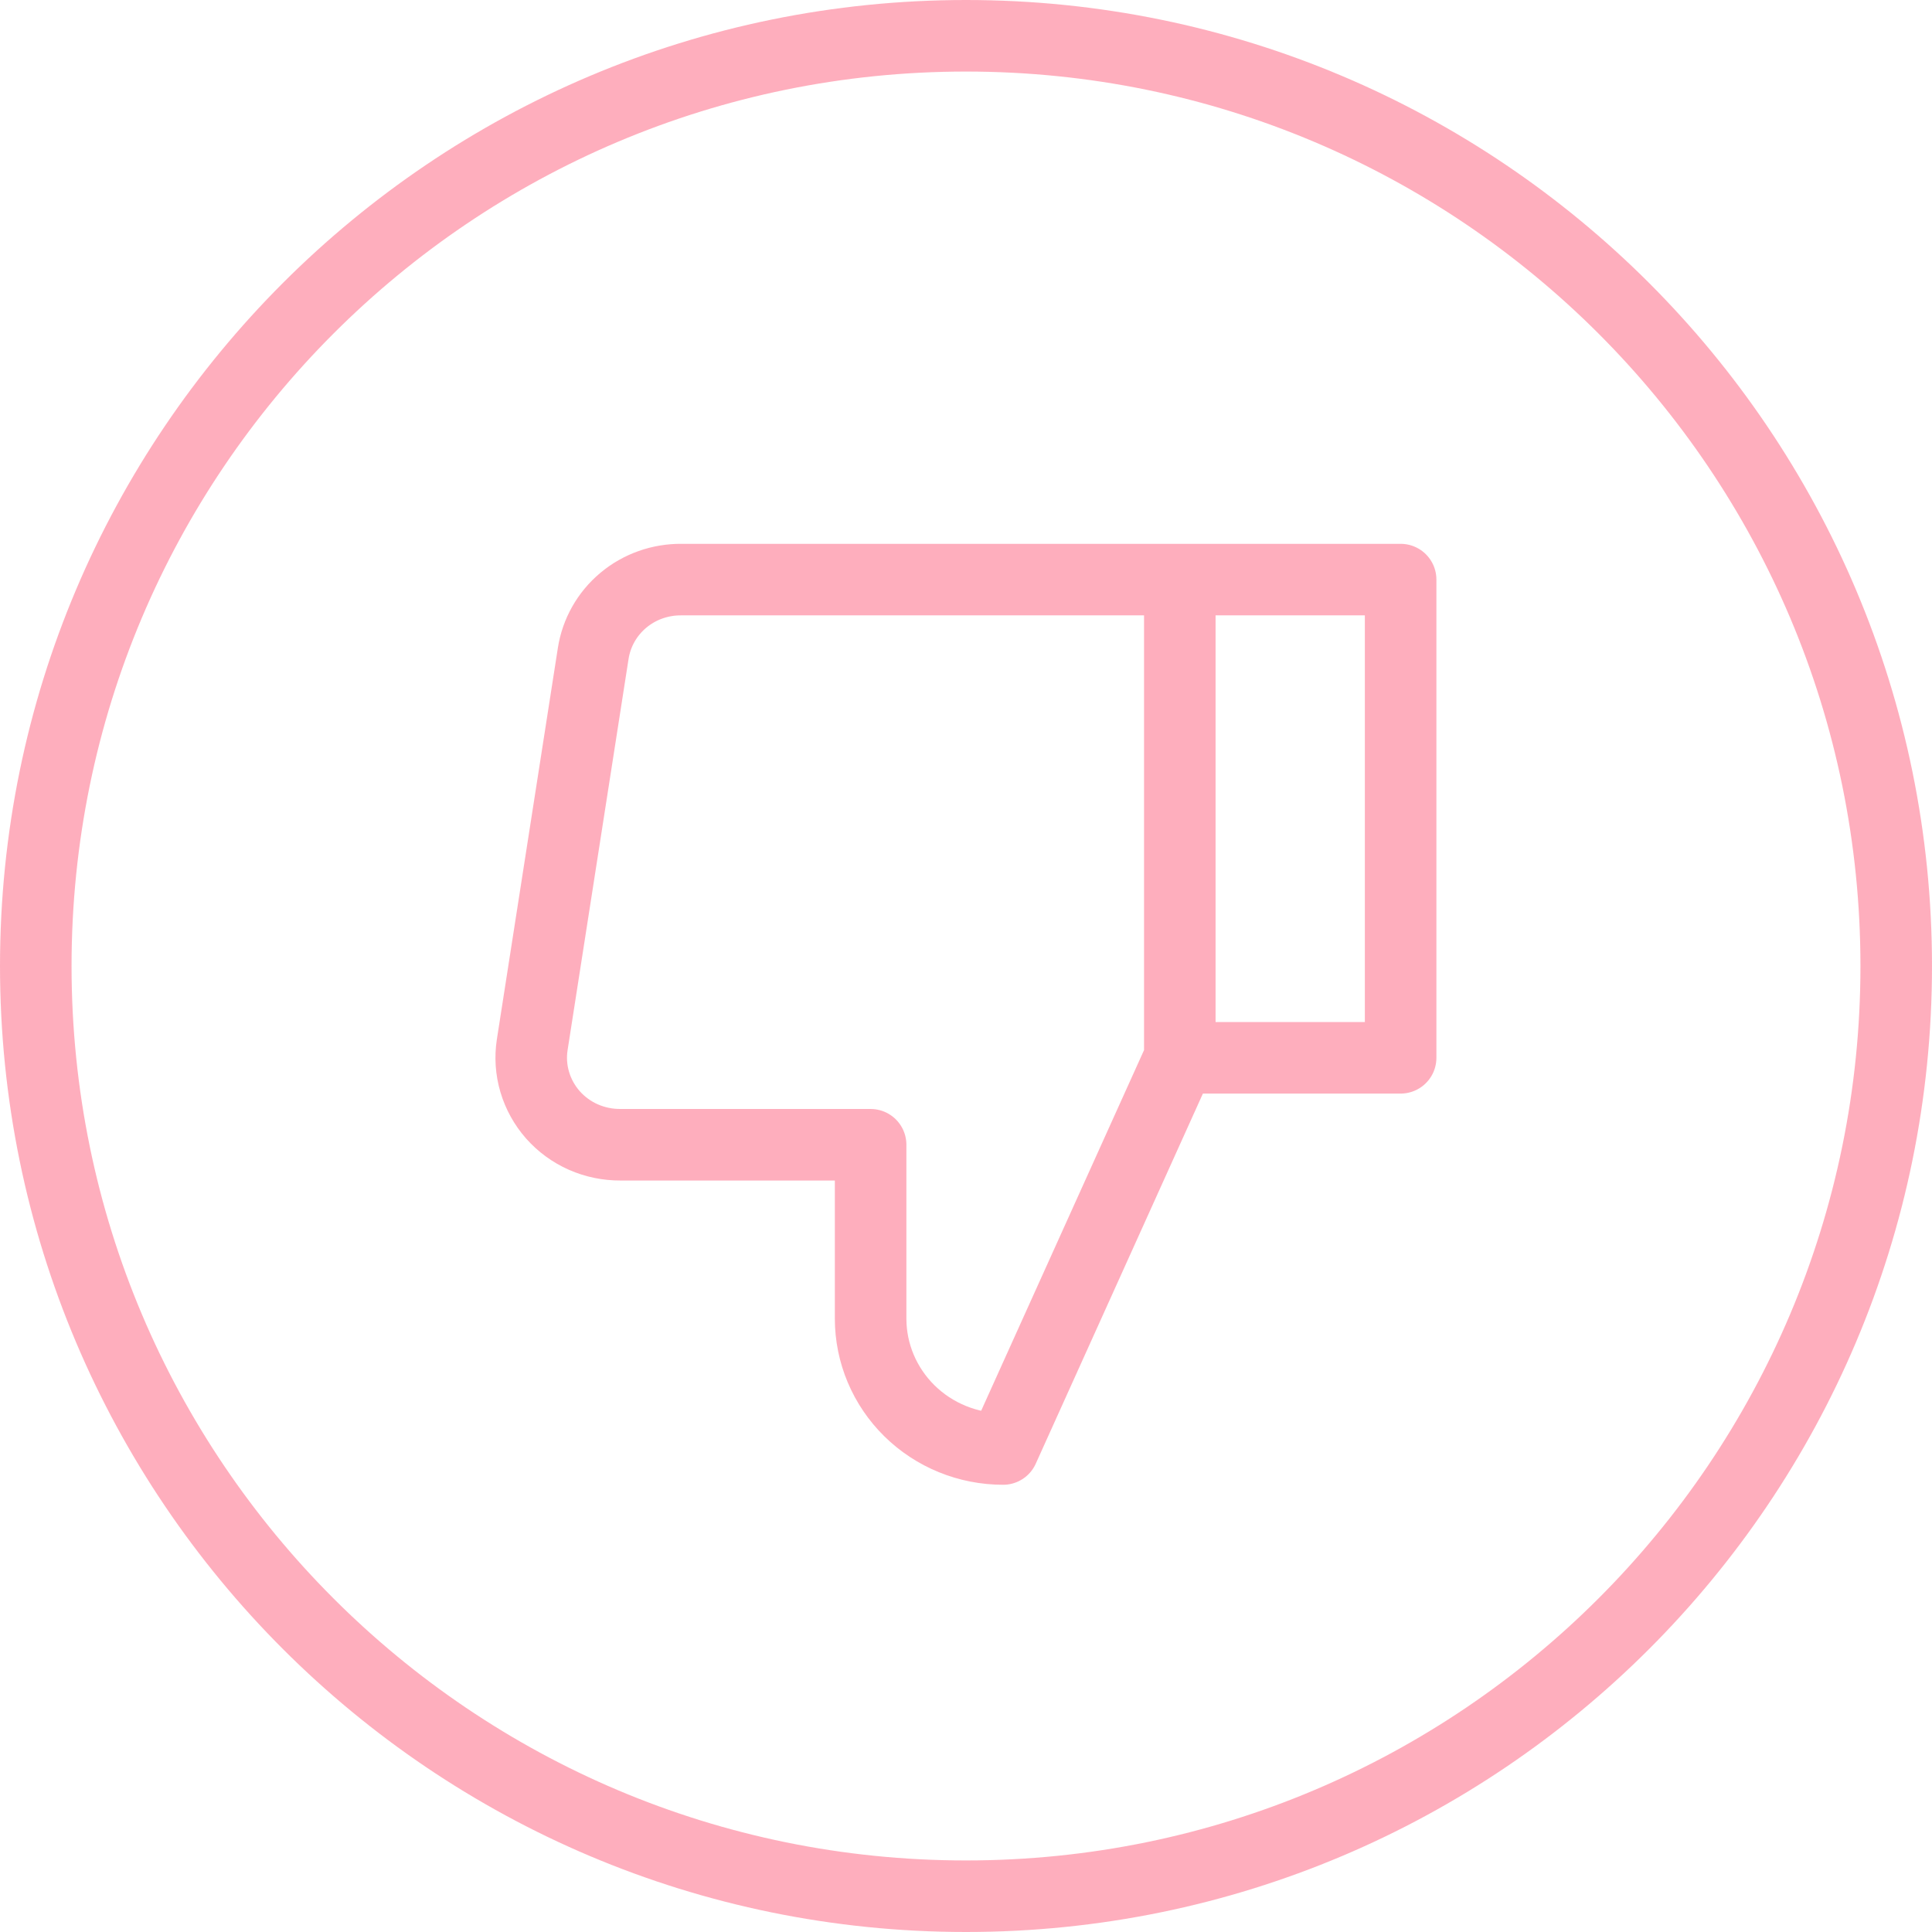
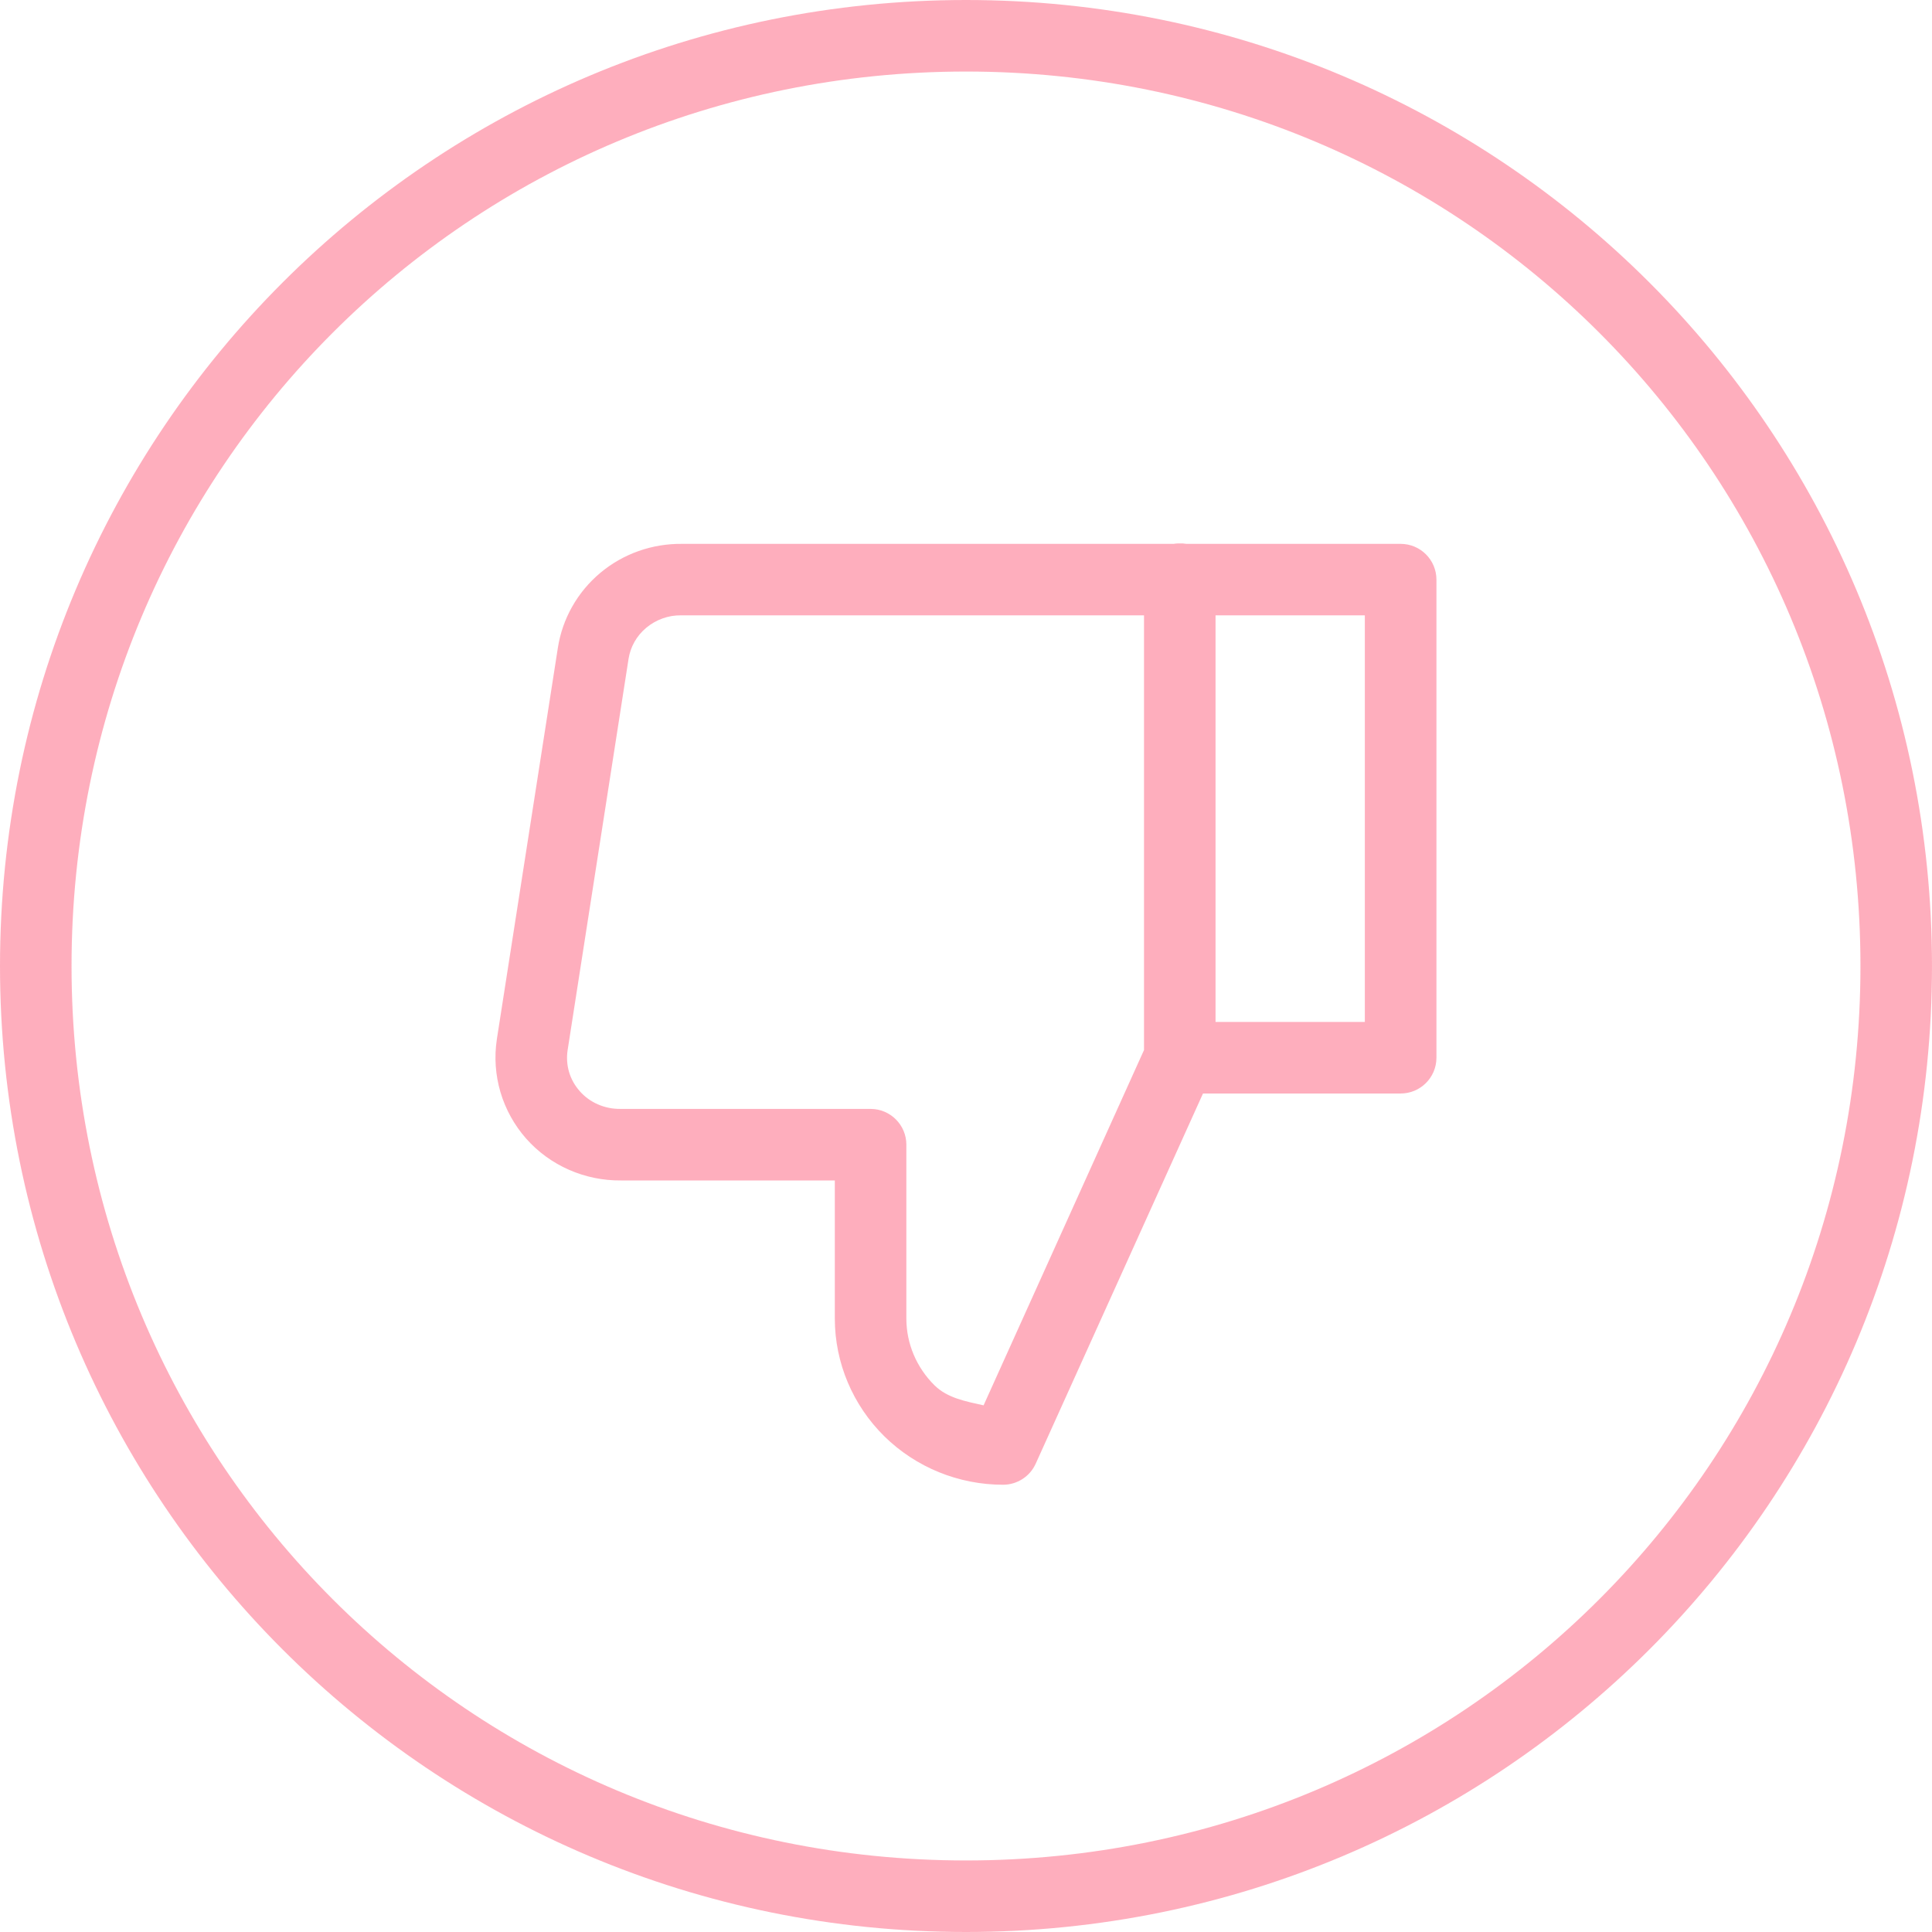
- <svg xmlns="http://www.w3.org/2000/svg" width="27" height="27" viewBox="0 0 27 27" fill="none">
-   <rect opacity="0.5" x="0.5" y="0.5" width="26" height="26" rx="13" stroke="#FE5E7C" />
-   <path opacity="0.5" d="M16.488 14.783L14.019 20.25C13.527 20.25 13.056 20.058 12.709 19.716C12.362 19.374 12.167 18.911 12.167 18.427V15.998L8.673 15.998C8.494 15.999 8.317 15.963 8.153 15.891C7.99 15.819 7.845 15.713 7.727 15.58C7.61 15.447 7.523 15.29 7.473 15.121C7.423 14.952 7.411 14.774 7.438 14.6L8.29 9.133C8.335 8.843 8.484 8.579 8.711 8.389C8.938 8.199 9.227 8.097 9.525 8.1L16.488 8.1M16.488 14.783V8.1M16.488 14.783H18.34C18.667 14.783 18.957 14.783 19.574 14.783C19.574 14.175 19.574 13.89 19.574 13.568V9.315C19.574 8.993 19.574 8.404 19.574 8.1C19.265 8.1 18.667 8.1 18.34 8.1H16.488" stroke="#FE5E7C" stroke-linecap="round" stroke-linejoin="round" />
+ <svg version="1.1" viewBox="0 0 30 30">
+   <path d="M 15 0 C 6.7 0 0 6.7 0 15 C 0 23.3 6.7 30 15 30 C 23.3 30 30 23.3 30 15 C 30 6.7 23.3 0 15 0 z M 15 1.111 C 22.704 1.111 28.889 7.296 28.889 15 C 28.889 22.704 22.704 28.889 15 28.889 C 7.296 28.889 1.111 22.704 1.111 15 C 1.111 7.296 7.296 1.111 15 1.111 z M 18.311 8.438 A 0.556 0.556 0 0 0 18.223 8.445 L 10.59 8.445 C 10.127 8.44 9.677 8.598 9.322 8.895 C 8.968 9.191 8.732 9.606 8.662 10.062 L 7.715 16.137 A 0.556 0.556 0 0 0 7.715 16.139 C 7.673 16.413 7.693 16.693 7.771 16.959 C 7.85 17.225 7.986 17.471 8.17 17.68 C 8.354 17.888 8.58 18.052 8.834 18.164 C 9.088 18.276 9.365 18.333 9.643 18.33 L 12.963 18.33 L 12.963 20.475 C 12.963 21.161 13.242 21.82 13.732 22.303 C 14.223 22.786 14.886 23.055 15.576 23.055 A 0.556 0.556 0 0 0 16.082 22.729 L 18.68 16.98 L 20.377 16.98 L 21.748 16.98 A 0.556 0.556 0 0 0 22.305 16.426 L 22.305 15.074 L 22.305 10.35 L 22.305 9 A 0.556 0.556 0 0 0 21.75 8.445 L 20.377 8.445 L 18.422 8.445 A 0.556 0.556 0 0 0 18.311 8.438 z M 10.576 9.555 A 0.556 0.556 0 0 0 10.582 9.555 L 17.764 9.555 L 17.764 16.305 L 15.273 21.822 C 14.999 21.761 14.713 21.71 14.512 21.512 C 14.231 21.235 14.074 20.862 14.074 20.475 L 14.074 17.775 A 0.556 0.556 0 0 0 13.52 17.219 L 9.637 17.219 A 0.556 0.556 0 0 0 9.631 17.219 C 9.511 17.22 9.392 17.196 9.283 17.148 C 9.175 17.101 9.079 17.031 9.002 16.943 C 8.925 16.856 8.868 16.754 8.836 16.645 C 8.804 16.535 8.797 16.419 8.814 16.307 L 9.76 10.232 C 9.789 10.045 9.885 9.873 10.035 9.748 C 10.185 9.623 10.377 9.552 10.576 9.555 z M 18.875 9.555 L 20.377 9.555 L 21.193 9.555 L 21.193 10.35 L 21.193 15.074 C 21.193 15.285 21.193 15.606 21.193 15.869 L 20.377 15.869 L 18.875 15.869 L 18.875 9.555 z " style="color:#000000;font-style:normal;font-variant:normal;font-weight:normal;font-stretch:normal;font-size:medium;line-height:normal;font-family:sans-serif;font-variant-ligatures:normal;font-variant-position:normal;font-variant-caps:normal;font-variant-numeric:normal;font-variant-alternates:normal;font-feature-settings:normal;text-indent:0;text-align:start;text-decoration:none;text-decoration-line:none;text-decoration-style:solid;text-decoration-color:#000000;letter-spacing:normal;word-spacing:normal;text-transform:none;writing-mode:lr-tb;direction:ltr;text-orientation:mixed;dominant-baseline:auto;baseline-shift:baseline;text-anchor:start;white-space:normal;shape-padding:0;clip-rule:nonzero;display:inline;overflow:visible;visibility:visible;opacity:0.5;isolation:auto;mix-blend-mode:normal;color-interpolation:sRGB;color-interpolation-filters:linearRGB;solid-color:#000000;solid-opacity:1;vector-effect:none;fill:#fe5e7c;fill-opacity:1;fill-rule:nonzero;stroke:none;stroke-width:1.111;stroke-linecap:butt;stroke-linejoin:miter;stroke-miterlimit:4;stroke-dasharray:none;stroke-dashoffset:0;stroke-opacity:1;color-rendering:auto;image-rendering:auto;shape-rendering:auto;text-rendering:auto;enable-background:accumulate" />
</svg>
